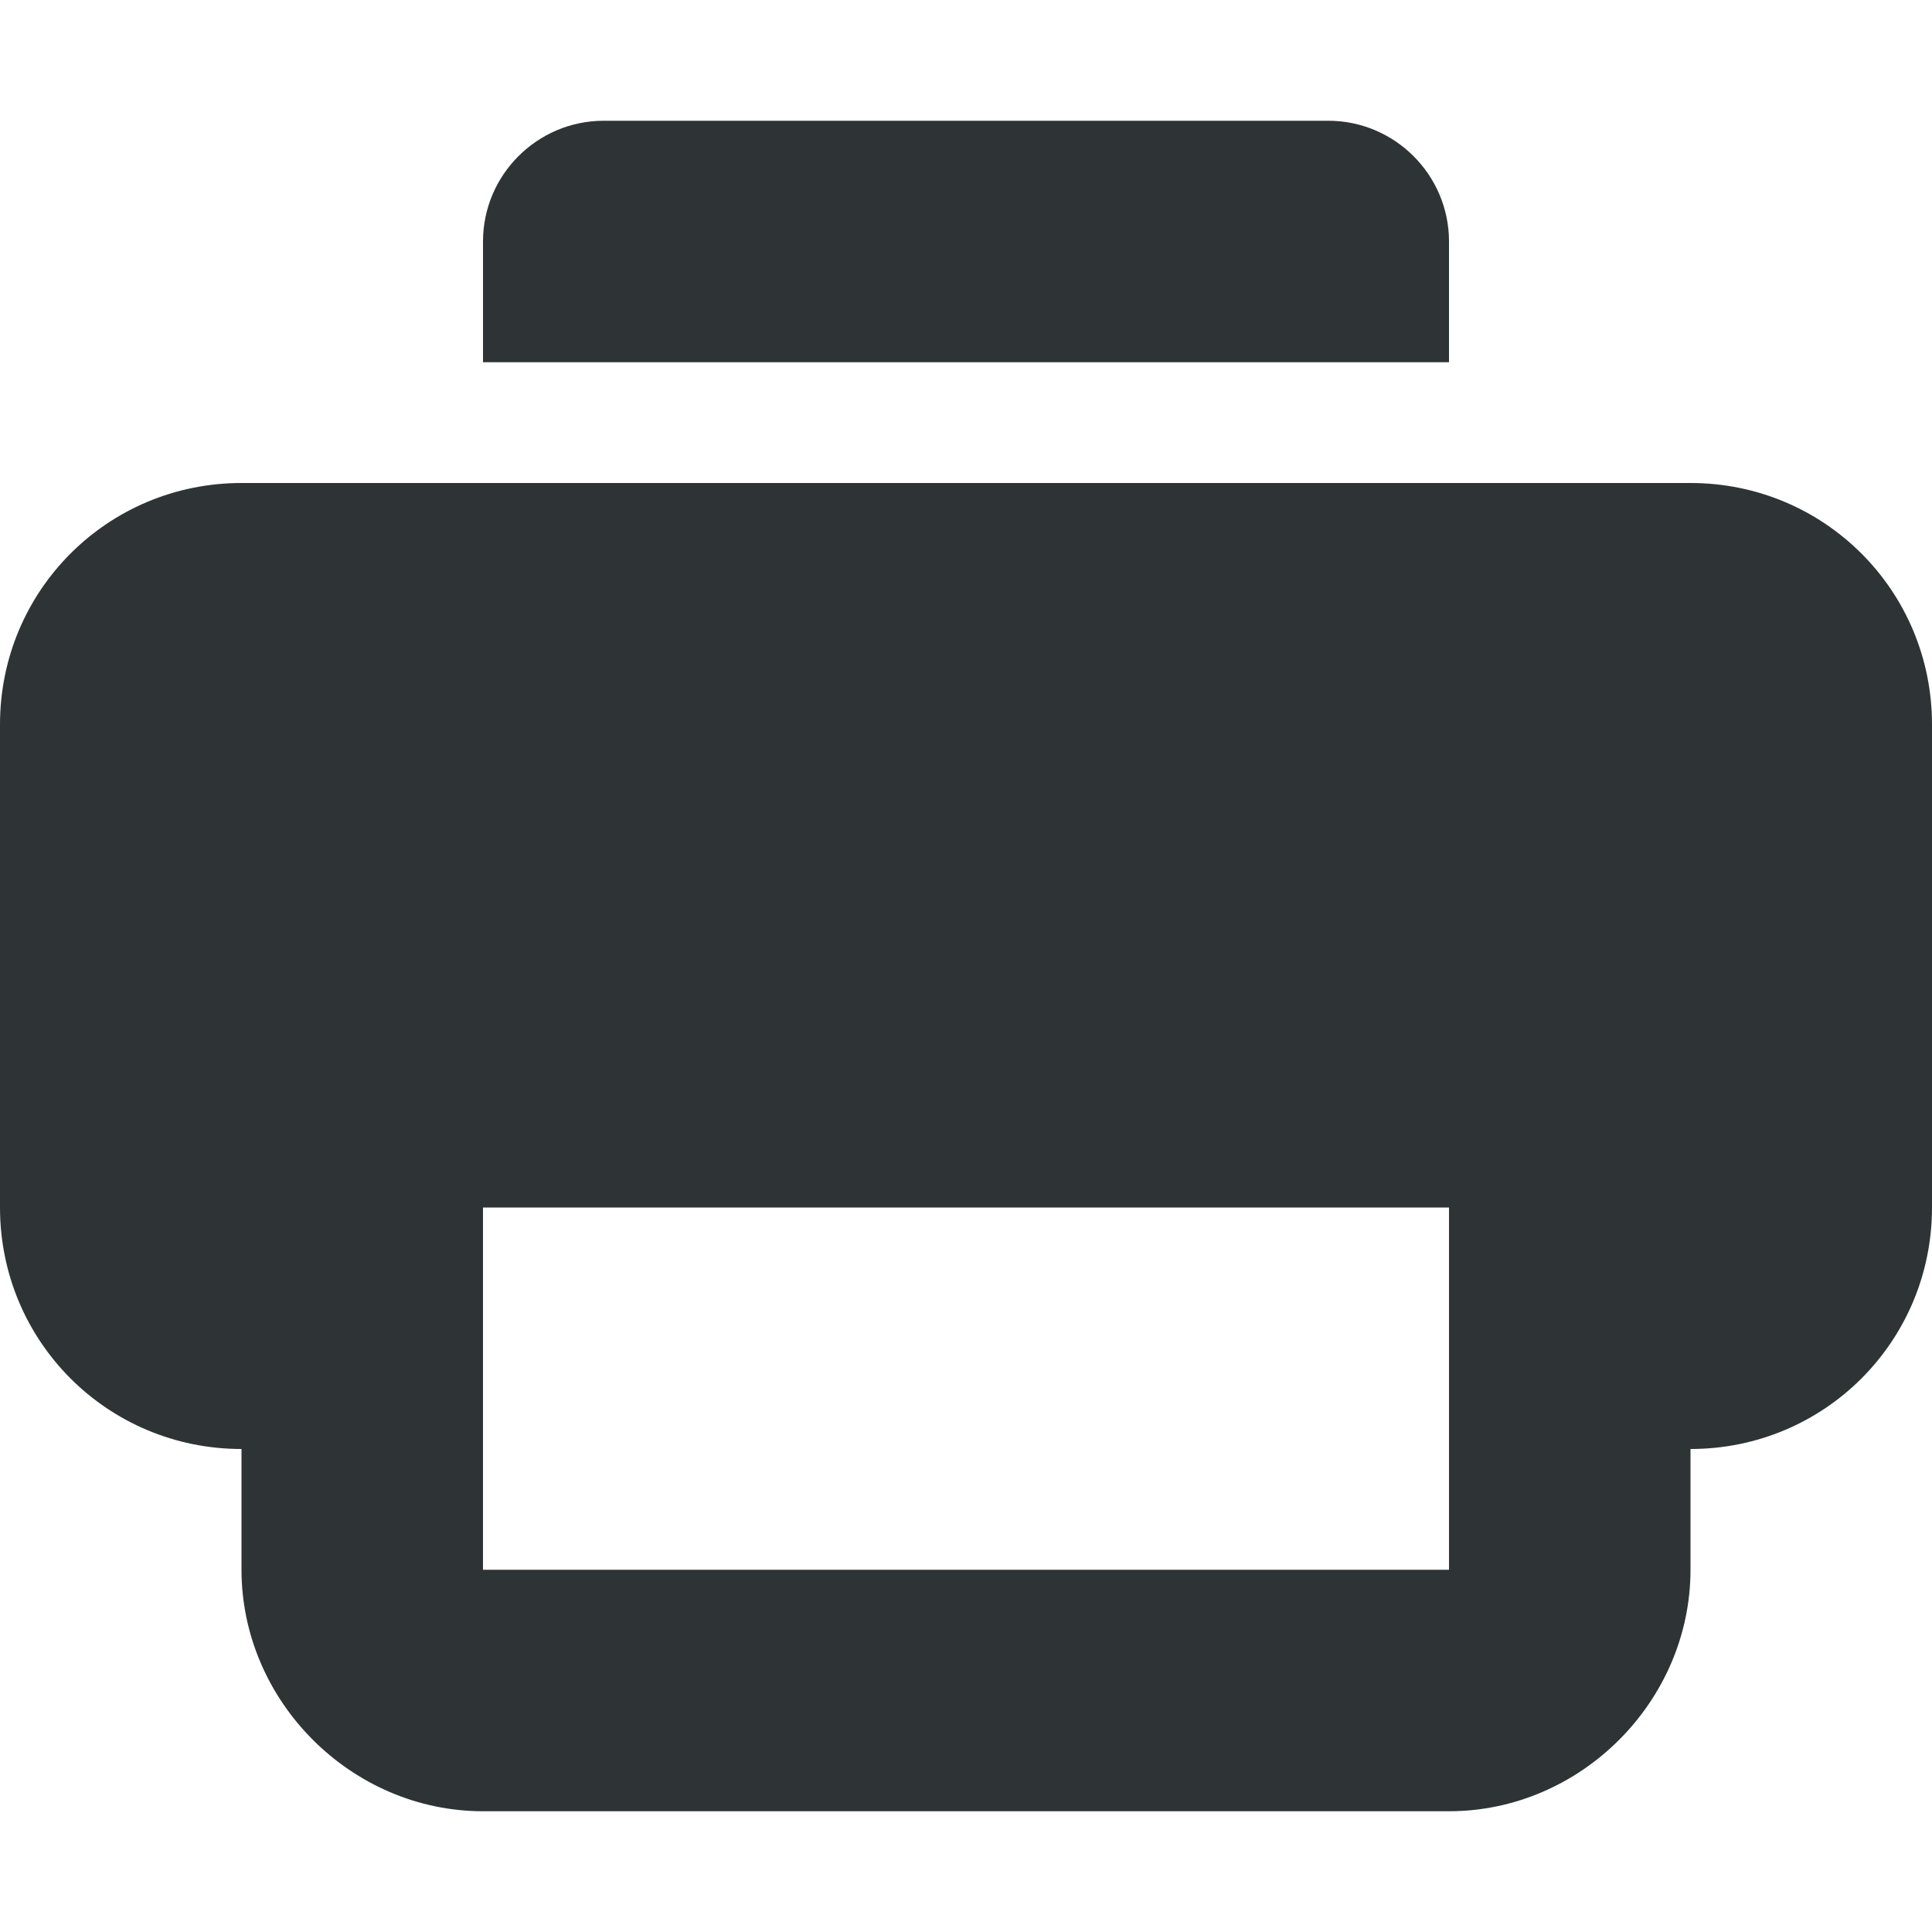
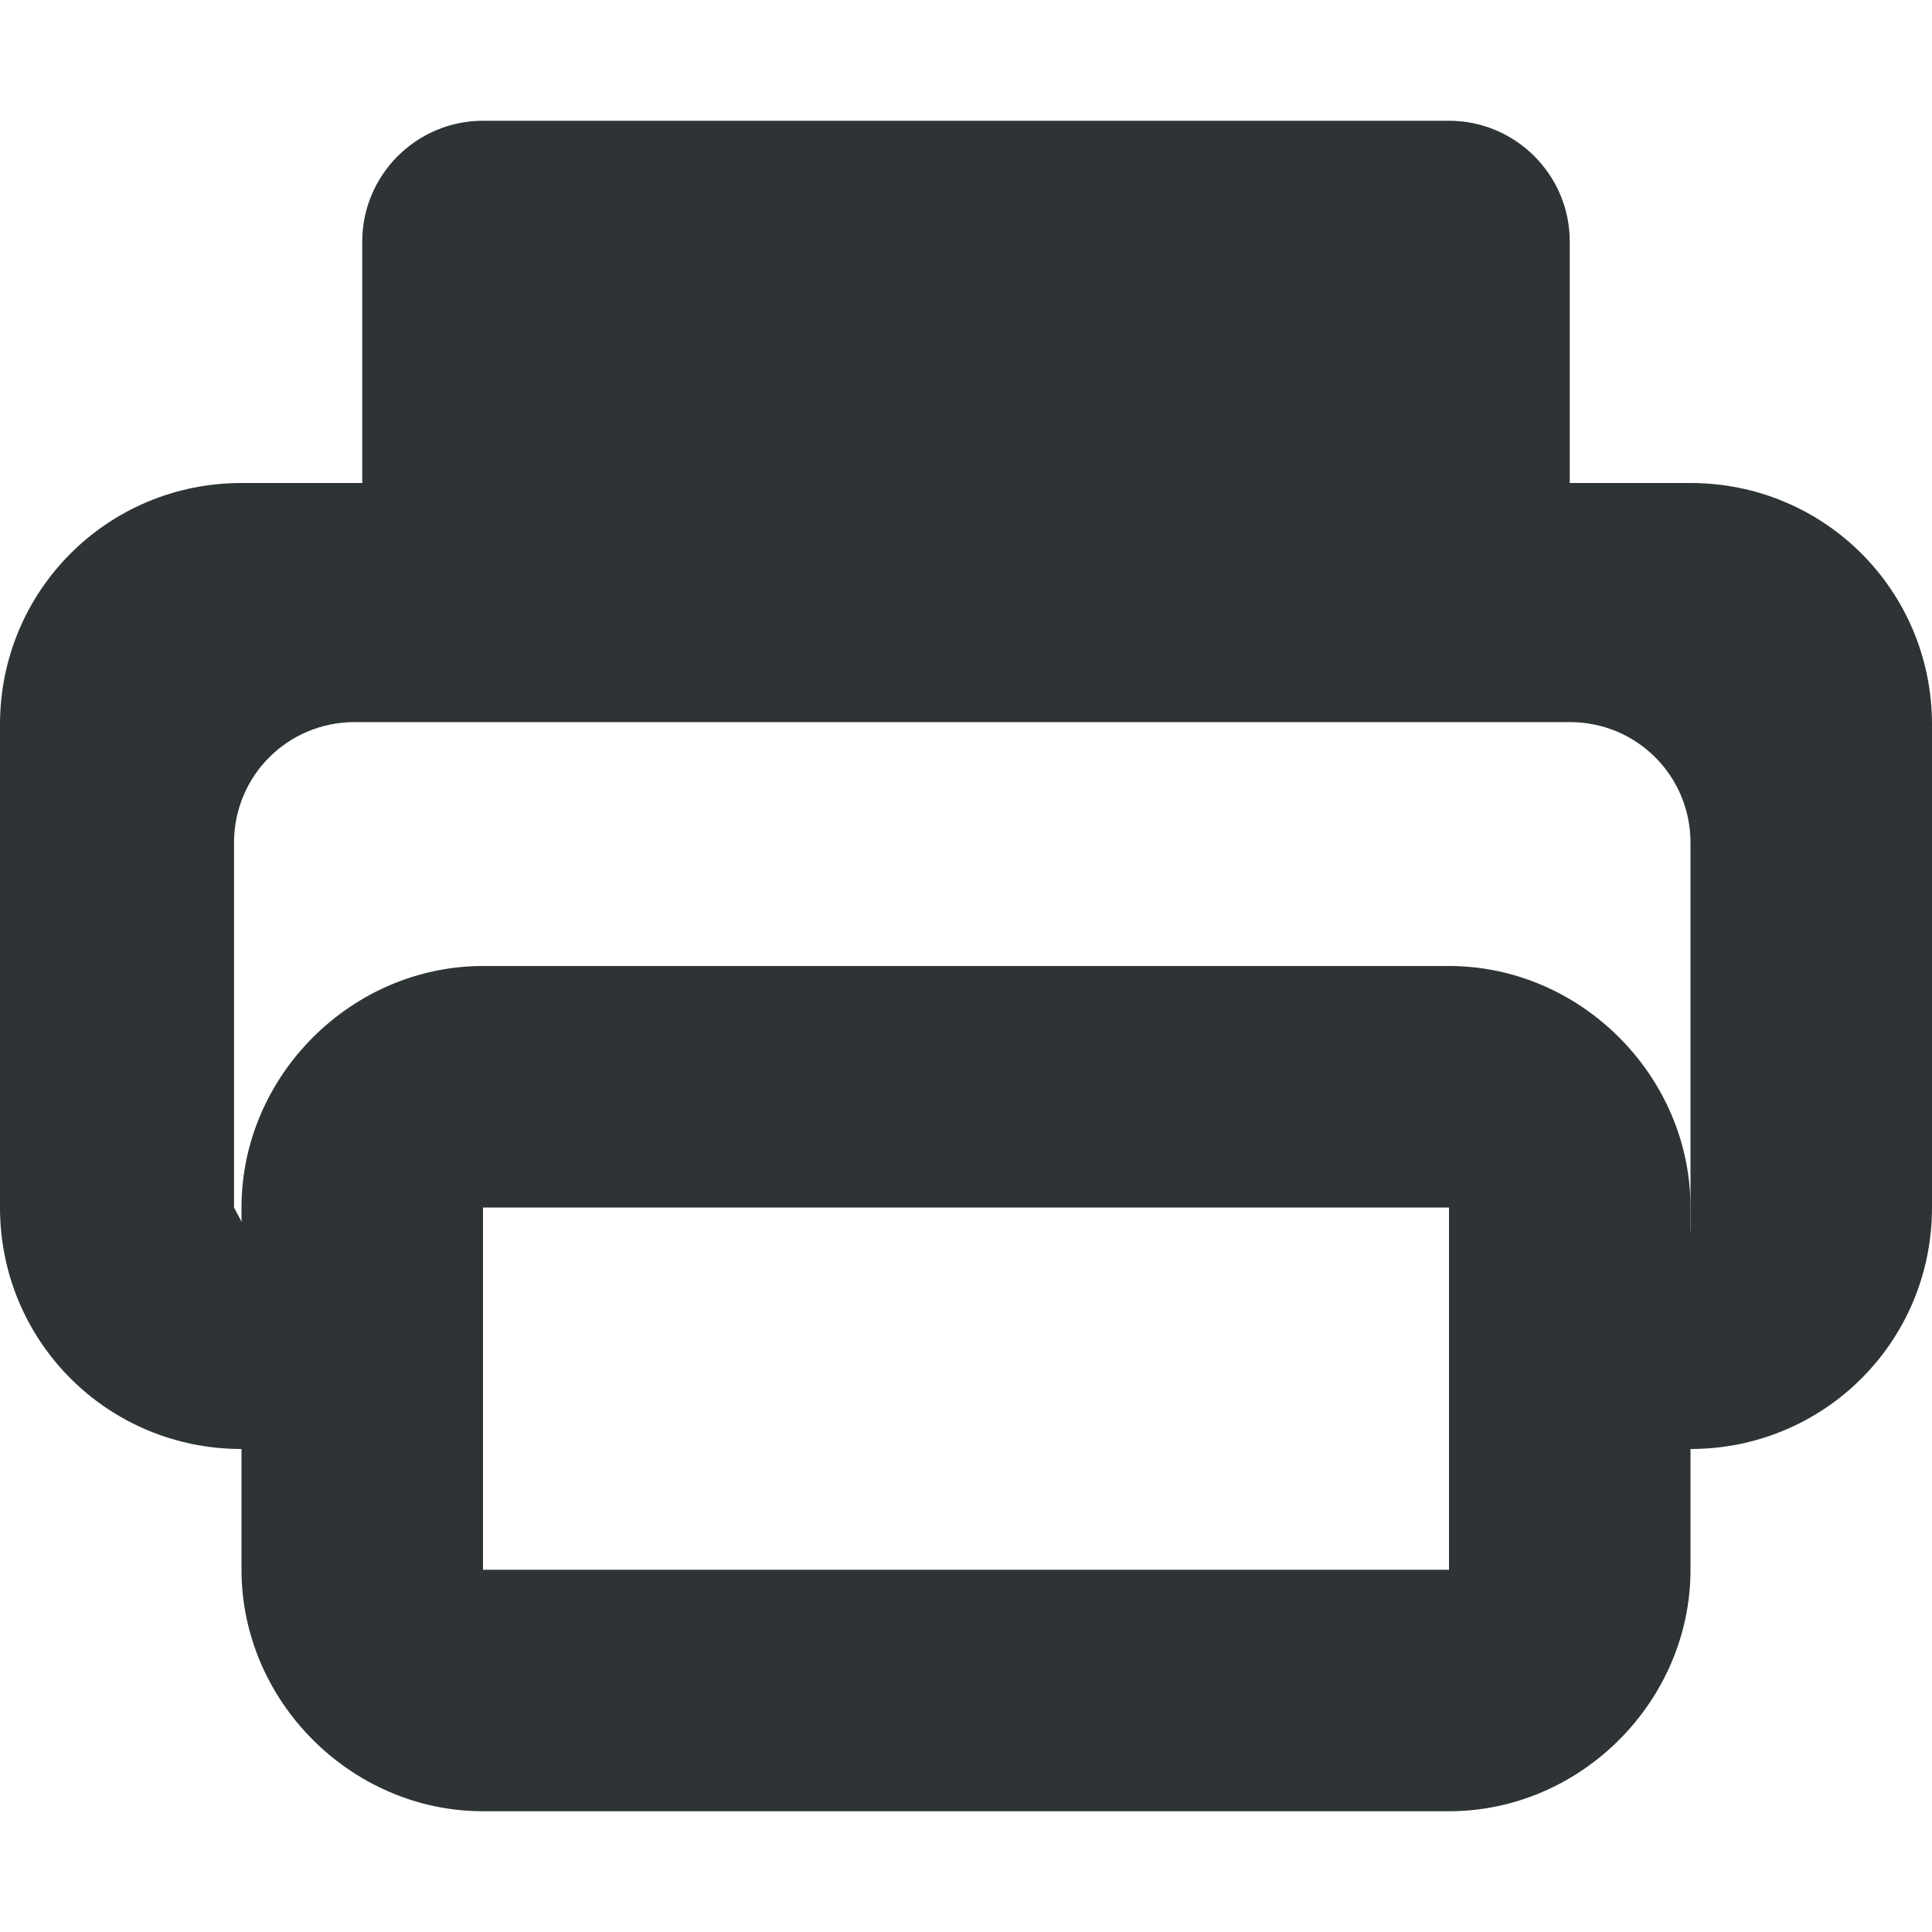
<svg xmlns="http://www.w3.org/2000/svg" height="16px" viewBox="0 0 16 16" width="16px">
  <g fill="#2e3436">
-     <path d="m 4 2 v 1 h 8 v -1 c 0 -0.551 -0.449 -1 -1 -1 h -6 c -0.551 0 -1 0.449 -1 1 z m 0 0" />
+     <path d="m 3 2 v 2 h 10 v -2 c 0 -0.551 -0.449 -1 -1 -1 h -8 c -0.551 0 -1 0.449 -1 1 z m 0 0" />
    <path d="m 4 8 c -1.09 0 -2 0.91 -2 2 v 3 c 0 1.09 0.91 2 2 2 h 8 c 1.09 0 2 -0.91 2 -2 v -3 c 0 -1.09 -0.91 -2 -2 -2 z m 0 2 h 8 v 3 h -8 z m 0 0" />
-     <path d="m 2 4 c -1.109 0 -2 0.891 -2 2 v 4 c 0 1.109 0.891 2 2 2 h 1 v -2 c 0 -0.555 0.445 -1 1 -1 h 8 c 0.555 0 1 0.445 1 1 v 2 h 1 c 1.109 0 2 -0.891 2 -2 v -4 c 0 -1.109 -0.891 -2 -2 -2 z m 0 0" />
+     <path d="m 2 4 c -1.109 0 -2 0.891 -2 2 v 4 c 0 1.109 0.891 2 2 2 h 1 l -1.062 -2 v -3.02 c 0 -0.555 0.445 -1 1 -1 h 10.062 c 0.555 0 1 0.445 1 1 v 3.211 l -1 1.809 h 1 c 1.109 0 2 -0.891 2 -2 v -4 c 0 -1.109 -0.891 -2 -2 -2 z m 0 0" />
  </g>
</svg>
